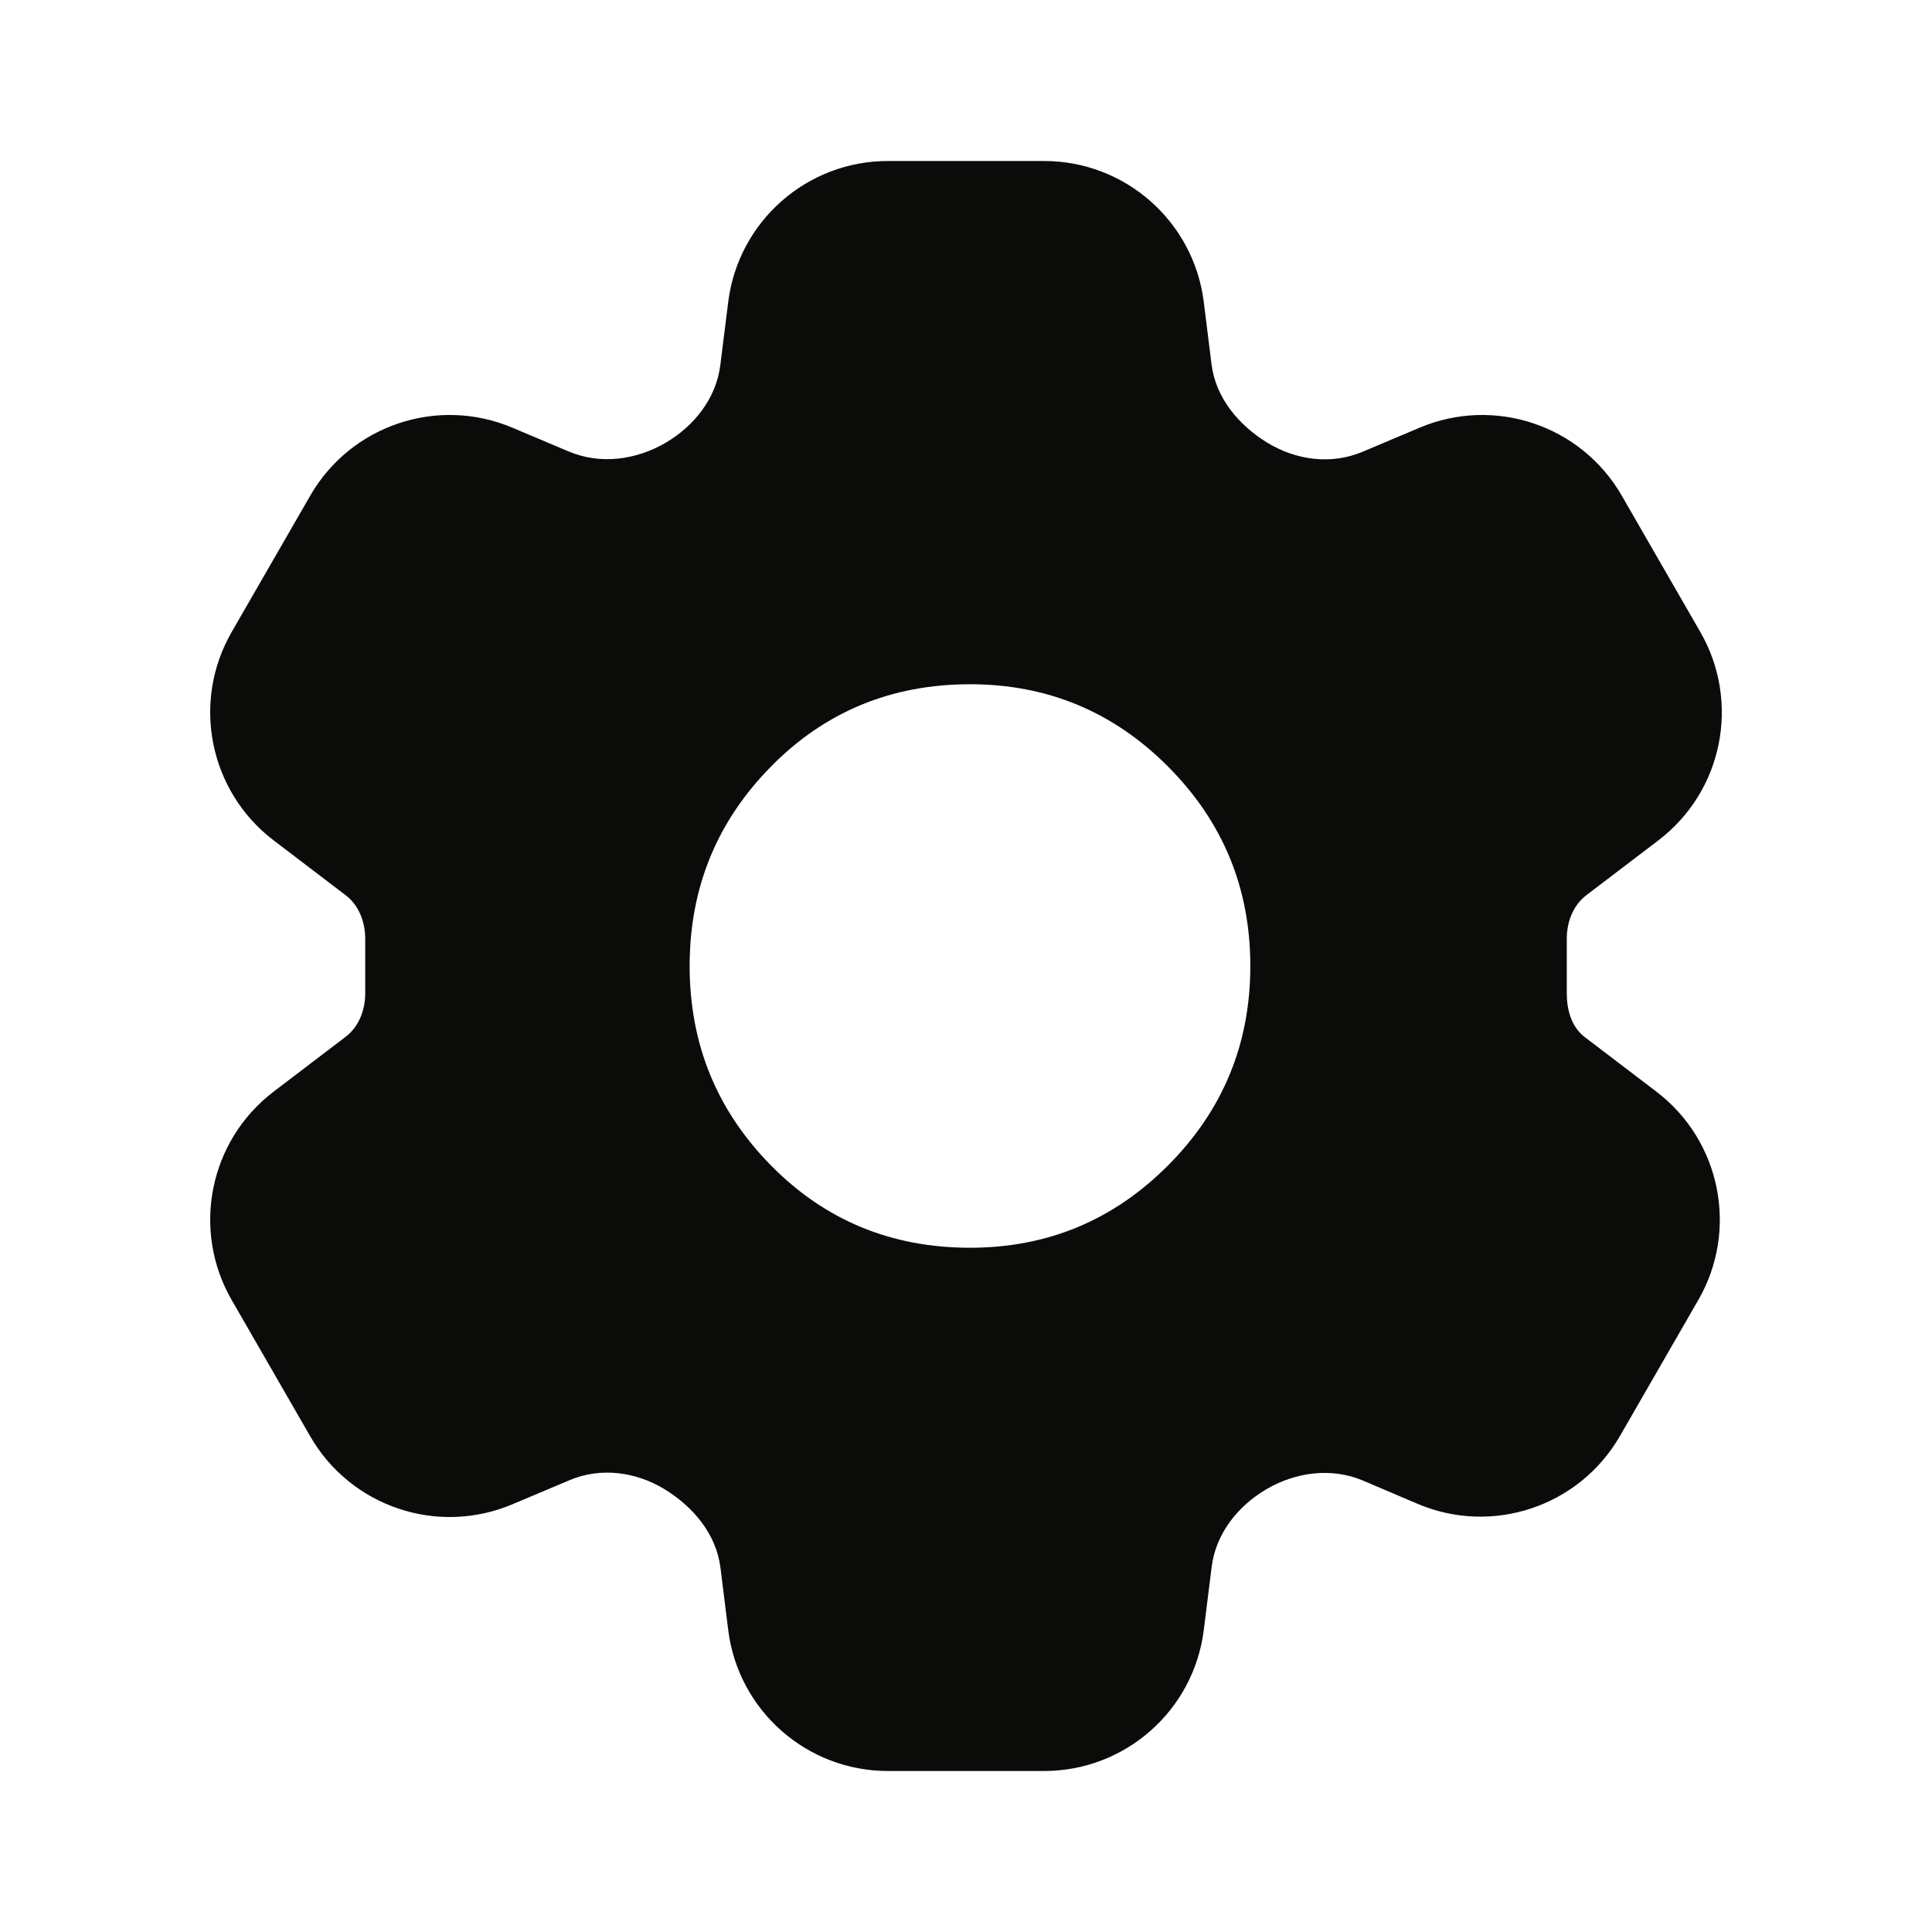
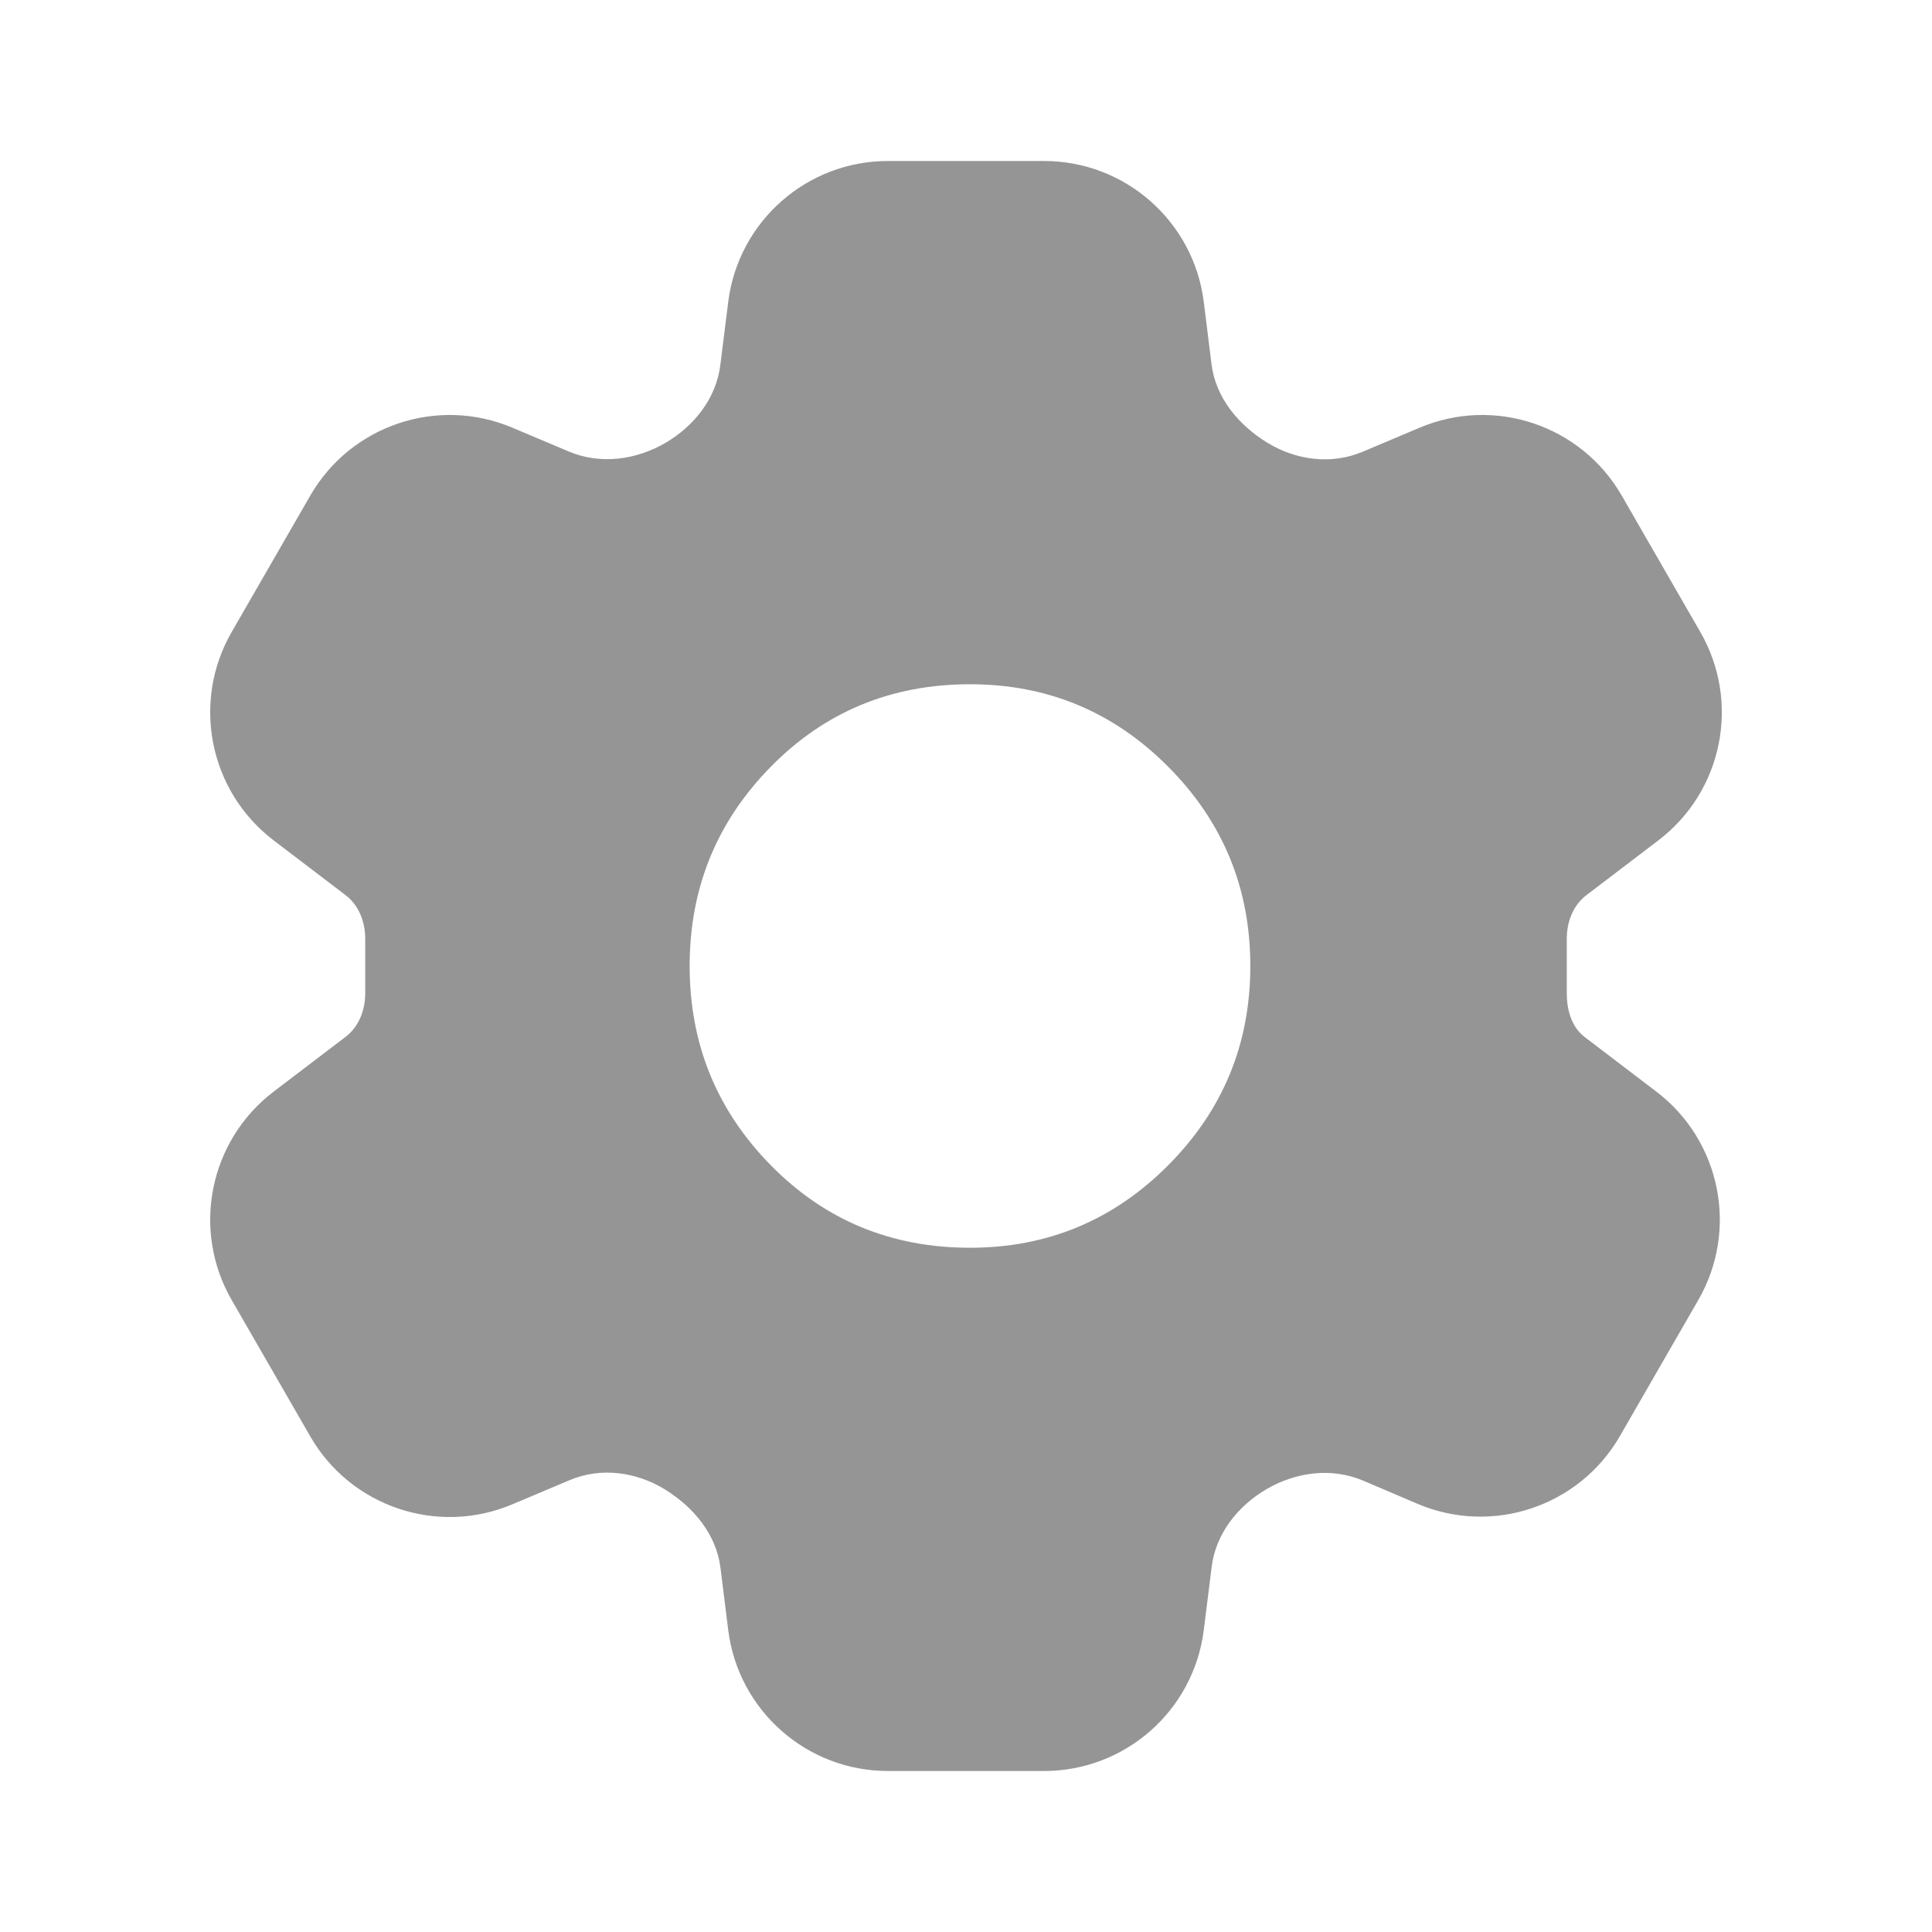
<svg xmlns="http://www.w3.org/2000/svg" width="24" height="24" viewBox="0 0 24 24" fill="none">
-   <path d="M11.03 22C10.021 22 9.17 21.248 9.046 20.247L8.95 19.475C8.898 19.059 8.614 18.719 8.256 18.5C7.9 18.282 7.461 18.224 7.076 18.387L6.365 18.687C5.435 19.08 4.358 18.718 3.854 17.843L2.878 16.149C2.376 15.278 2.6 14.169 3.4 13.56L4.293 12.88C4.459 12.754 4.537 12.547 4.537 12.338V11.662C4.537 11.453 4.459 11.246 4.293 11.12L3.4 10.44C2.6 9.831 2.376 8.722 2.878 7.851L3.854 6.157C4.358 5.282 5.435 4.92 6.365 5.313L7.066 5.609C7.457 5.774 7.902 5.715 8.269 5.5C8.625 5.291 8.897 4.947 8.948 4.536L9.046 3.753C9.17 2.752 10.021 2 11.03 2H12.97C13.979 2 14.83 2.752 14.954 3.753L15.05 4.525C15.102 4.941 15.386 5.281 15.744 5.5C16.101 5.718 16.539 5.775 16.924 5.613L17.635 5.313C18.565 4.92 19.642 5.282 20.146 6.157L21.122 7.851C21.624 8.722 21.401 9.831 20.6 10.44L19.707 11.12C19.541 11.246 19.463 11.453 19.463 11.662V12.338C19.463 12.544 19.521 12.757 19.685 12.882L20.575 13.56C21.376 14.169 21.599 15.278 21.097 16.149L20.124 17.838C19.619 18.715 18.538 19.077 17.607 18.68L16.933 18.393C16.543 18.227 16.098 18.285 15.731 18.5C15.375 18.709 15.103 19.053 15.052 19.463L14.954 20.247C14.83 21.248 13.979 22 12.97 22H11.03ZM12.05 15.5C13.012 15.5 13.833 15.158 14.512 14.475C15.192 13.792 15.532 12.967 15.532 12C15.532 11.033 15.192 10.208 14.512 9.525C13.833 8.842 13.012 8.5 12.05 8.5C11.071 8.5 10.246 8.842 9.575 9.525C8.903 10.208 8.567 11.033 8.567 12C8.567 12.967 8.903 13.792 9.575 14.475C10.246 15.158 11.071 15.5 12.05 15.5Z" fill="#0B0B0A" />
+   <path d="M11.03 22C10.021 22 9.17 21.248 9.046 20.247L8.95 19.475C8.898 19.059 8.614 18.719 8.256 18.5C7.9 18.282 7.461 18.224 7.076 18.387L6.365 18.687C5.435 19.08 4.358 18.718 3.854 17.843L2.878 16.149C2.376 15.278 2.6 14.169 3.4 13.56L4.293 12.88C4.459 12.754 4.537 12.547 4.537 12.338V11.662C4.537 11.453 4.459 11.246 4.293 11.12L3.4 10.44C2.6 9.831 2.376 8.722 2.878 7.851L3.854 6.157C4.358 5.282 5.435 4.92 6.365 5.313L7.066 5.609C7.457 5.774 7.902 5.715 8.269 5.5C8.625 5.291 8.897 4.947 8.948 4.536L9.046 3.753C9.17 2.752 10.021 2 11.03 2H12.97C13.979 2 14.83 2.752 14.954 3.753L15.05 4.525C15.102 4.941 15.386 5.281 15.744 5.5C16.101 5.718 16.539 5.775 16.924 5.613L17.635 5.313C18.565 4.92 19.642 5.282 20.146 6.157L21.122 7.851C21.624 8.722 21.401 9.831 20.6 10.44L19.707 11.12C19.541 11.246 19.463 11.453 19.463 11.662V12.338C19.463 12.544 19.521 12.757 19.685 12.882L20.575 13.56C21.376 14.169 21.599 15.278 21.097 16.149L20.124 17.838C19.619 18.715 18.538 19.077 17.607 18.68L16.933 18.393C16.543 18.227 16.098 18.285 15.731 18.5C15.375 18.709 15.103 19.053 15.052 19.463L14.954 20.247C14.83 21.248 13.979 22 12.97 22H11.03ZM12.05 15.5C13.012 15.5 13.833 15.158 14.512 14.475C15.192 13.792 15.532 12.967 15.532 12C15.532 11.033 15.192 10.208 14.512 9.525C13.833 8.842 13.012 8.5 12.05 8.5C11.071 8.5 10.246 8.842 9.575 9.525C8.903 10.208 8.567 11.033 8.567 12C8.567 12.967 8.903 13.792 9.575 14.475C10.246 15.158 11.071 15.5 12.05 15.5Z" fill="#969595" />
</svg>
